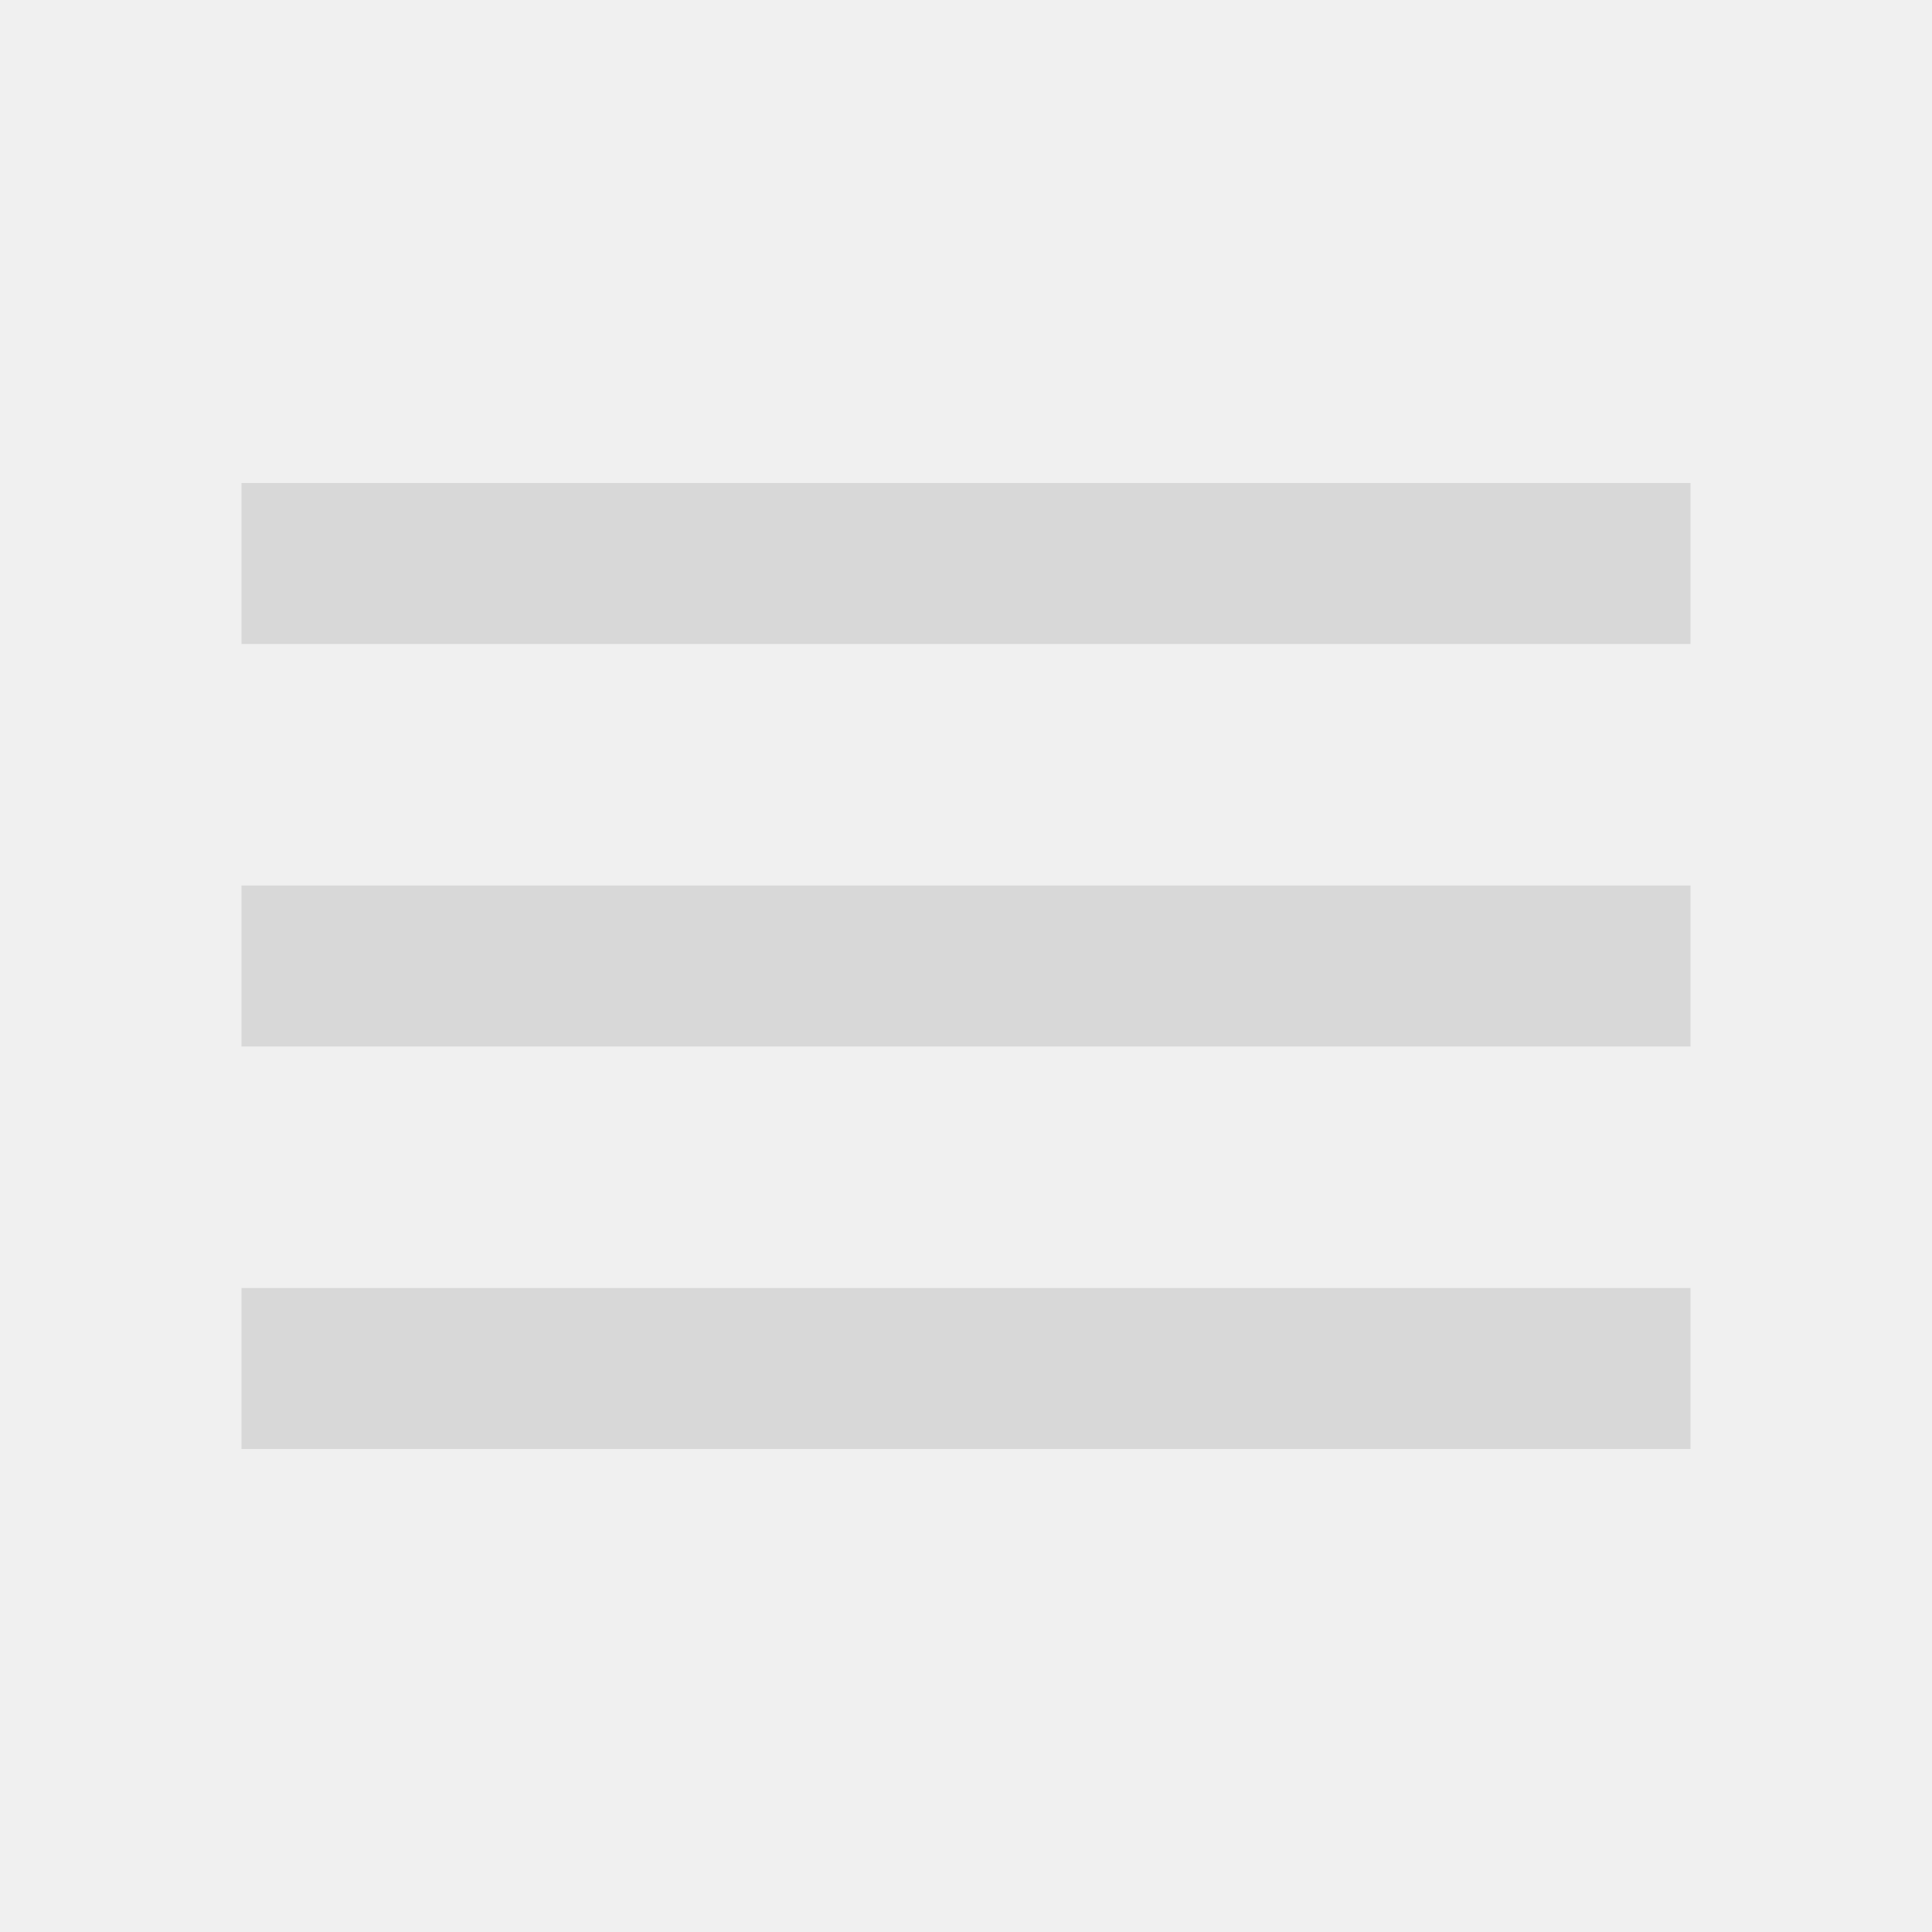
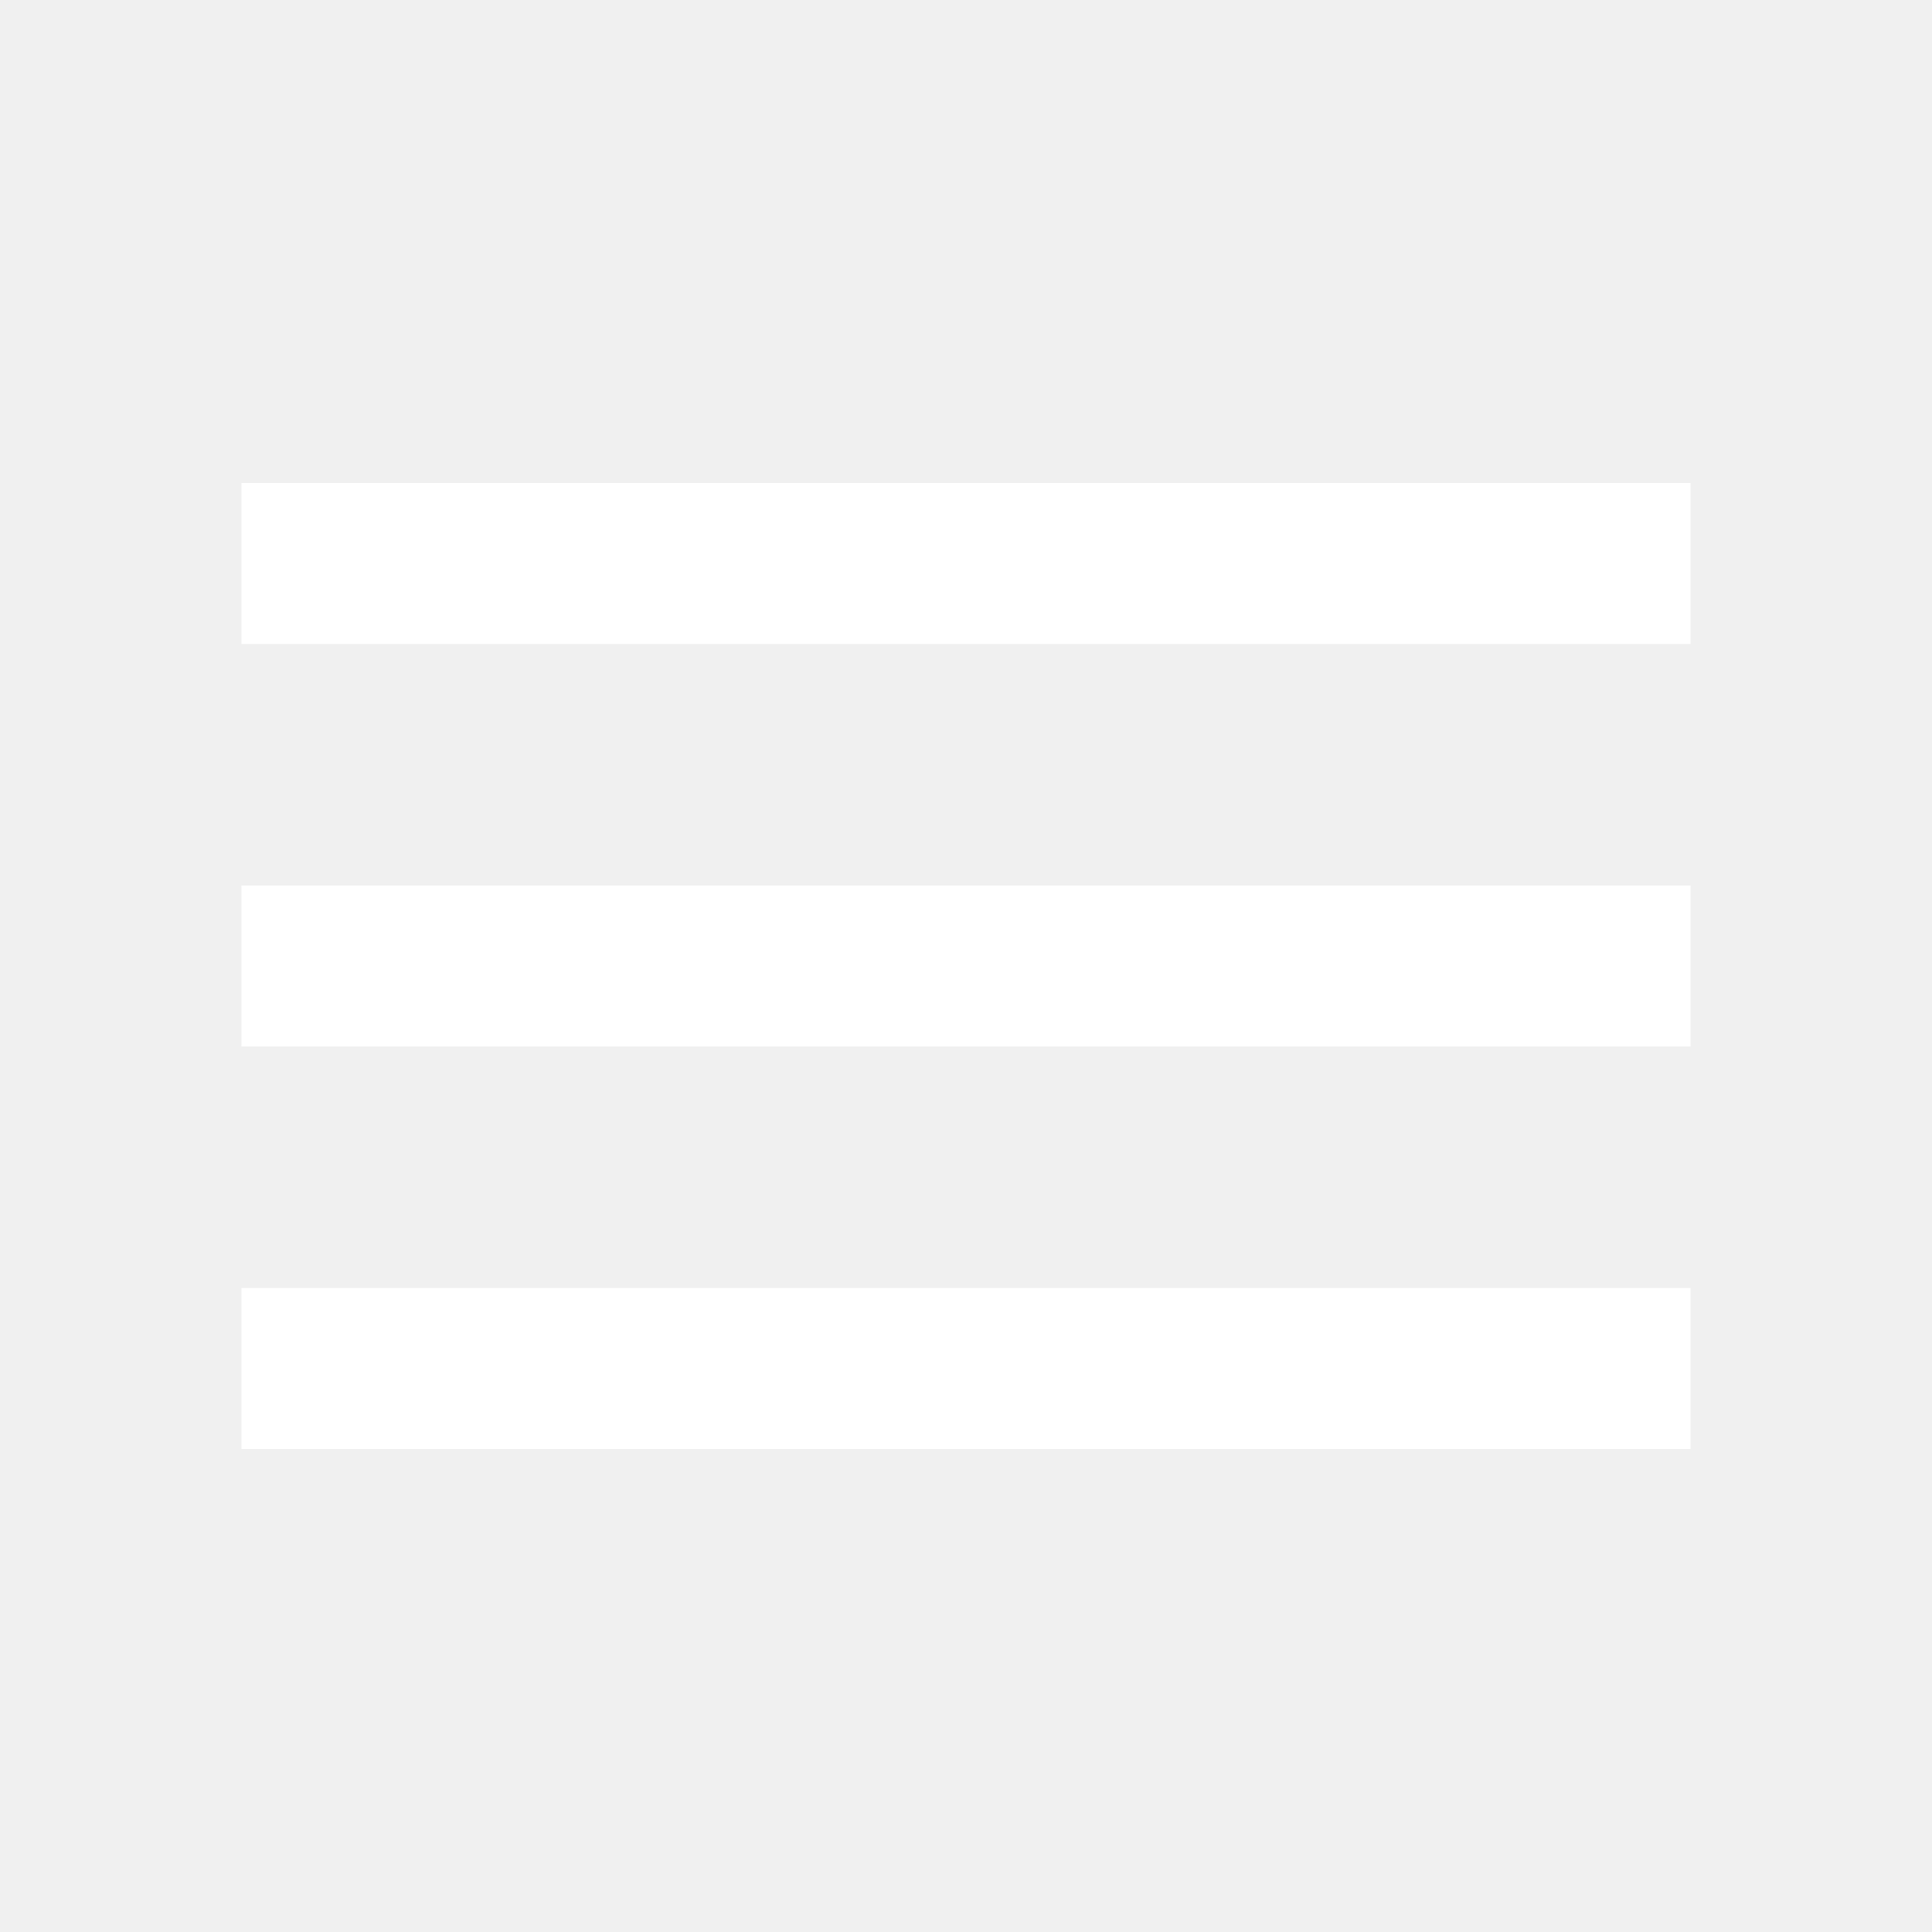
<svg xmlns="http://www.w3.org/2000/svg" width="33" height="33" viewBox="0 0 33 33" fill="none">
-   <path d="M4.125 24.75V22H28.875V24.75H4.125ZM4.125 17.875V15.125H28.875V17.875H4.125ZM4.125 11V8.25H28.875V11H4.125Z" fill="black" fill-opacity="0.1" />
+   <path d="M4.125 24.75V22H28.875V24.75H4.125ZM4.125 17.875V15.125H28.875V17.875H4.125ZM4.125 11V8.25H28.875V11H4.125Z" fill="white" />
</svg>
